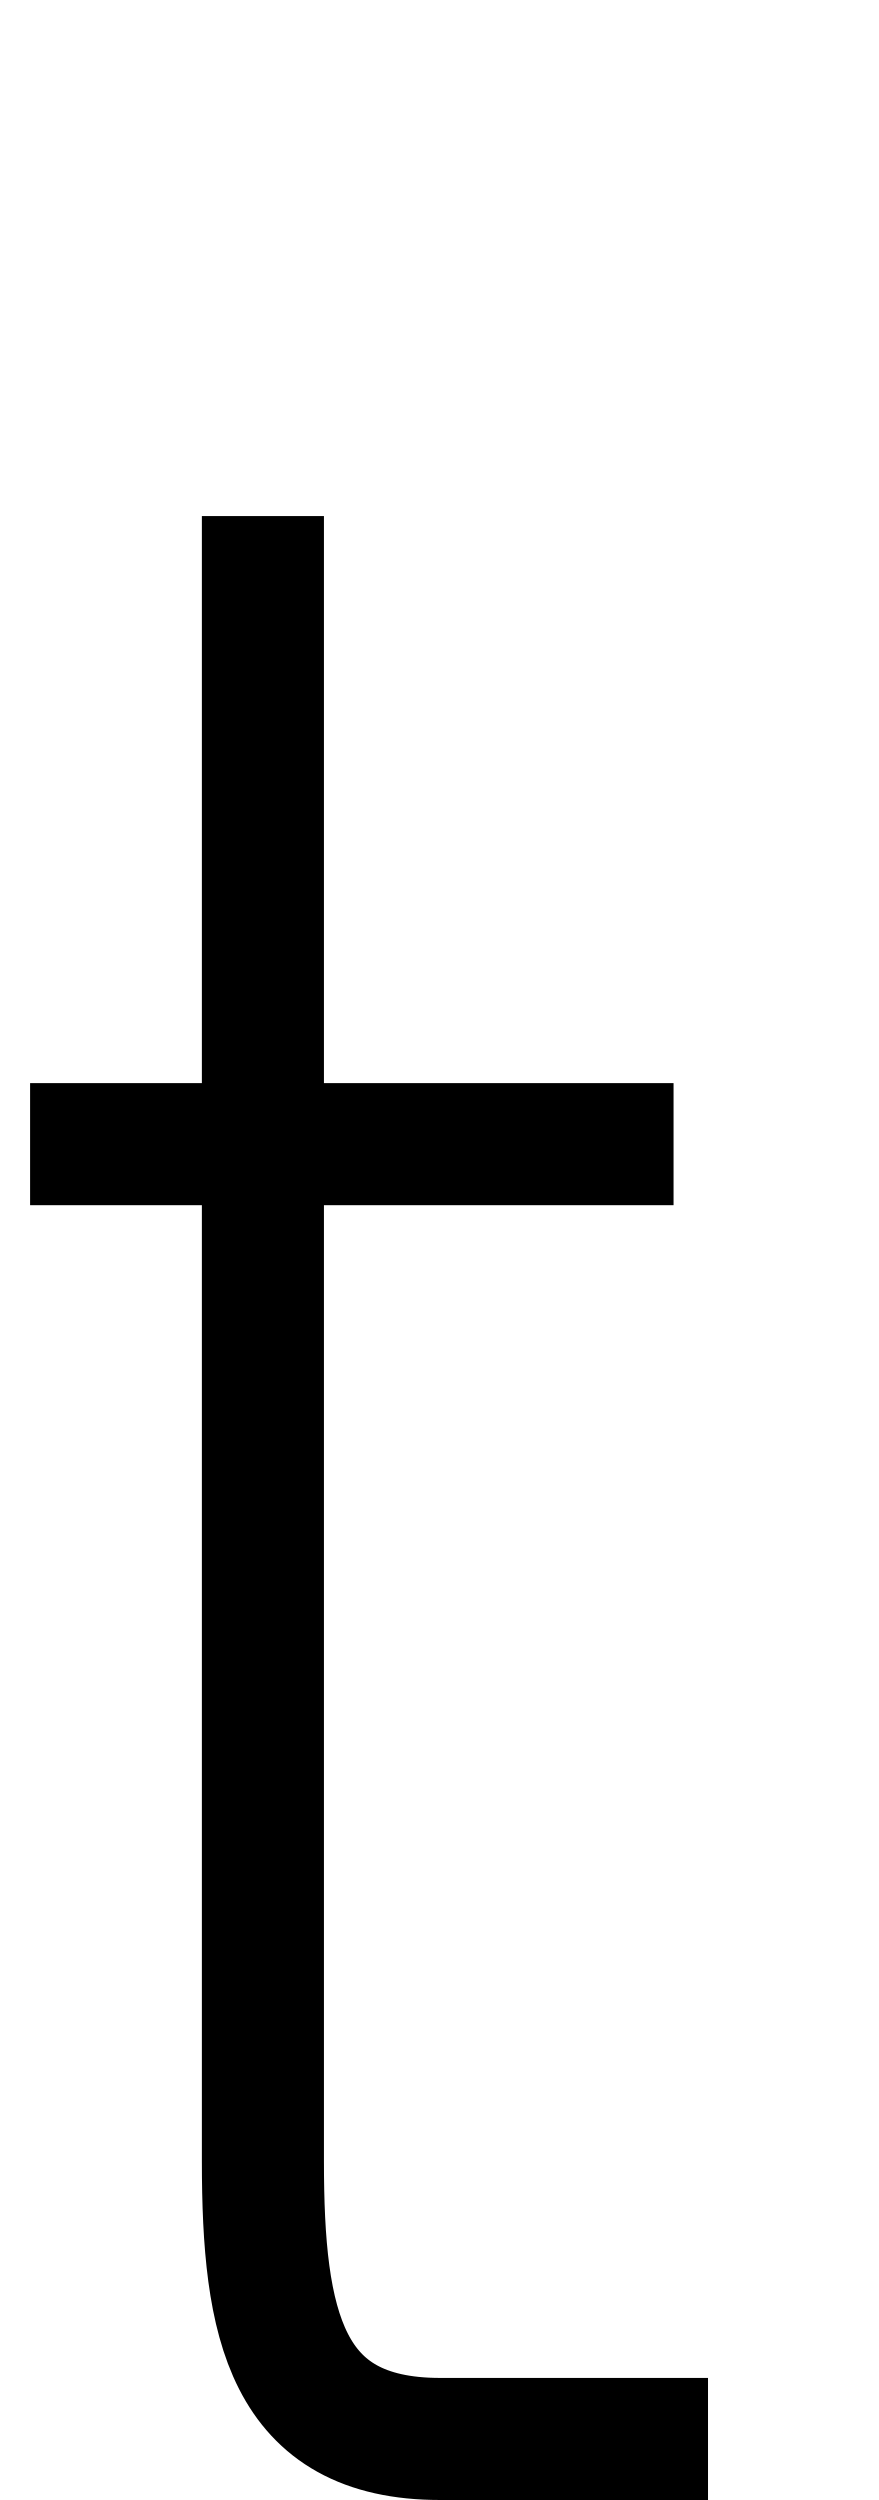
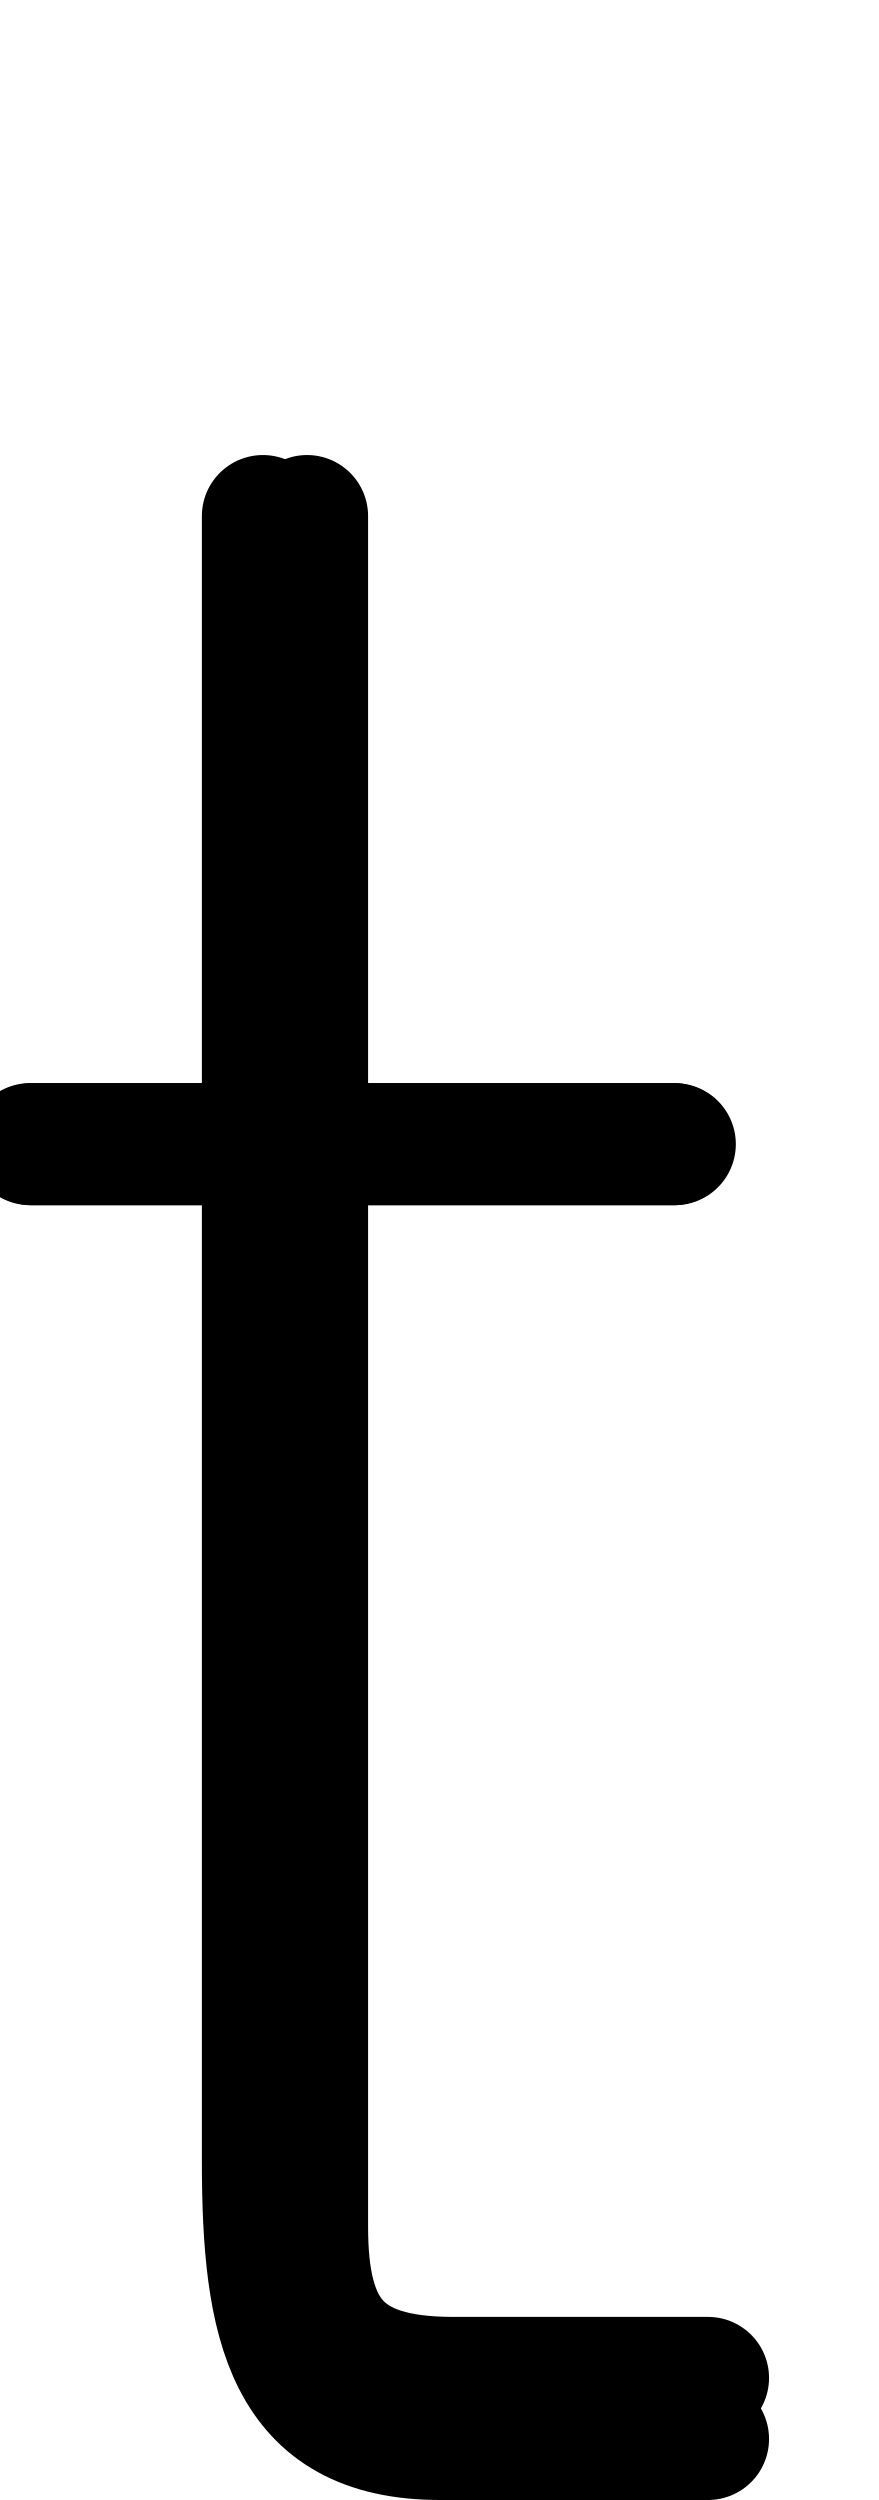
<svg xmlns="http://www.w3.org/2000/svg" version="1.1" viewBox="0 -288 720 2048" id="svg6" width="720" height="2048">
  <defs id="defs10" />
  <g id="layer3" style="display:inline">
-     <path id="path5829-3-3" d="m 215.372,134.758 v 1347.701 c 0,133.961 18.466,227.541 145.203,227.541 H 580" style="display: inline; fill: none; fill-rule: evenodd; stroke: rgb(0, 0, 0); stroke-width: 100; stroke-linecap: butt; stroke-linejoin: miter; stroke-miterlimit: 4; stroke-dasharray: none; stroke-opacity: 1;" class="ext" />
-     <path style="fill: none; fill-rule: evenodd; stroke: rgb(0, 0, 0); stroke-width: 100; stroke-linecap: butt; stroke-linejoin: miter; stroke-miterlimit: 4; stroke-dasharray: none; stroke-opacity: 1;" d="M 24.655,649.294 H 551.773" id="path931-3" class="ext" />
+     <path id="path5829-3-3" d="m 215.372,134.758 v 1347.701 c 0,133.961 18.466,227.541 145.203,227.541 H 580" style="display: inline; fill: none; fill-rule: evenodd; stroke: rgb(0, 0, 0); stroke-width: 100; stroke-linecap: round; stroke-linejoin: bevel; stroke-miterlimit: 4; stroke-dasharray: none; stroke-opacity: 1;" class="ext" />
+     <path id="path5829-8-6-1" d="m 251.538,134.758 v 1401.44 c 0,85.867 27.87,123.802 119.742,123.802 H 580" style="display: inline; fill: none; fill-rule: evenodd; stroke: rgb(0, 0, 0); stroke-width: 100; stroke-linecap: round; stroke-linejoin: bevel; stroke-miterlimit: 4; stroke-dasharray: none; stroke-opacity: 1;" class="int" />
+     <path style="fill: none; fill-rule: evenodd; stroke: rgb(0, 0, 0); stroke-width: 100; stroke-linecap: round; stroke-linejoin: bevel; stroke-miterlimit: 4; stroke-dasharray: none; stroke-opacity: 1;" d="M 26.381,649.294 H 552.789" id="path931" class="int" />
+     <path style="fill: none; fill-rule: evenodd; stroke: rgb(0, 0, 0); stroke-width: 100; stroke-linecap: round; stroke-linejoin: bevel; stroke-miterlimit: 4; stroke-dasharray: none; stroke-opacity: 1;" d="M 24.655,649.294 H 551.773" id="path931-3" class="ext" />
  </g>
</svg>
